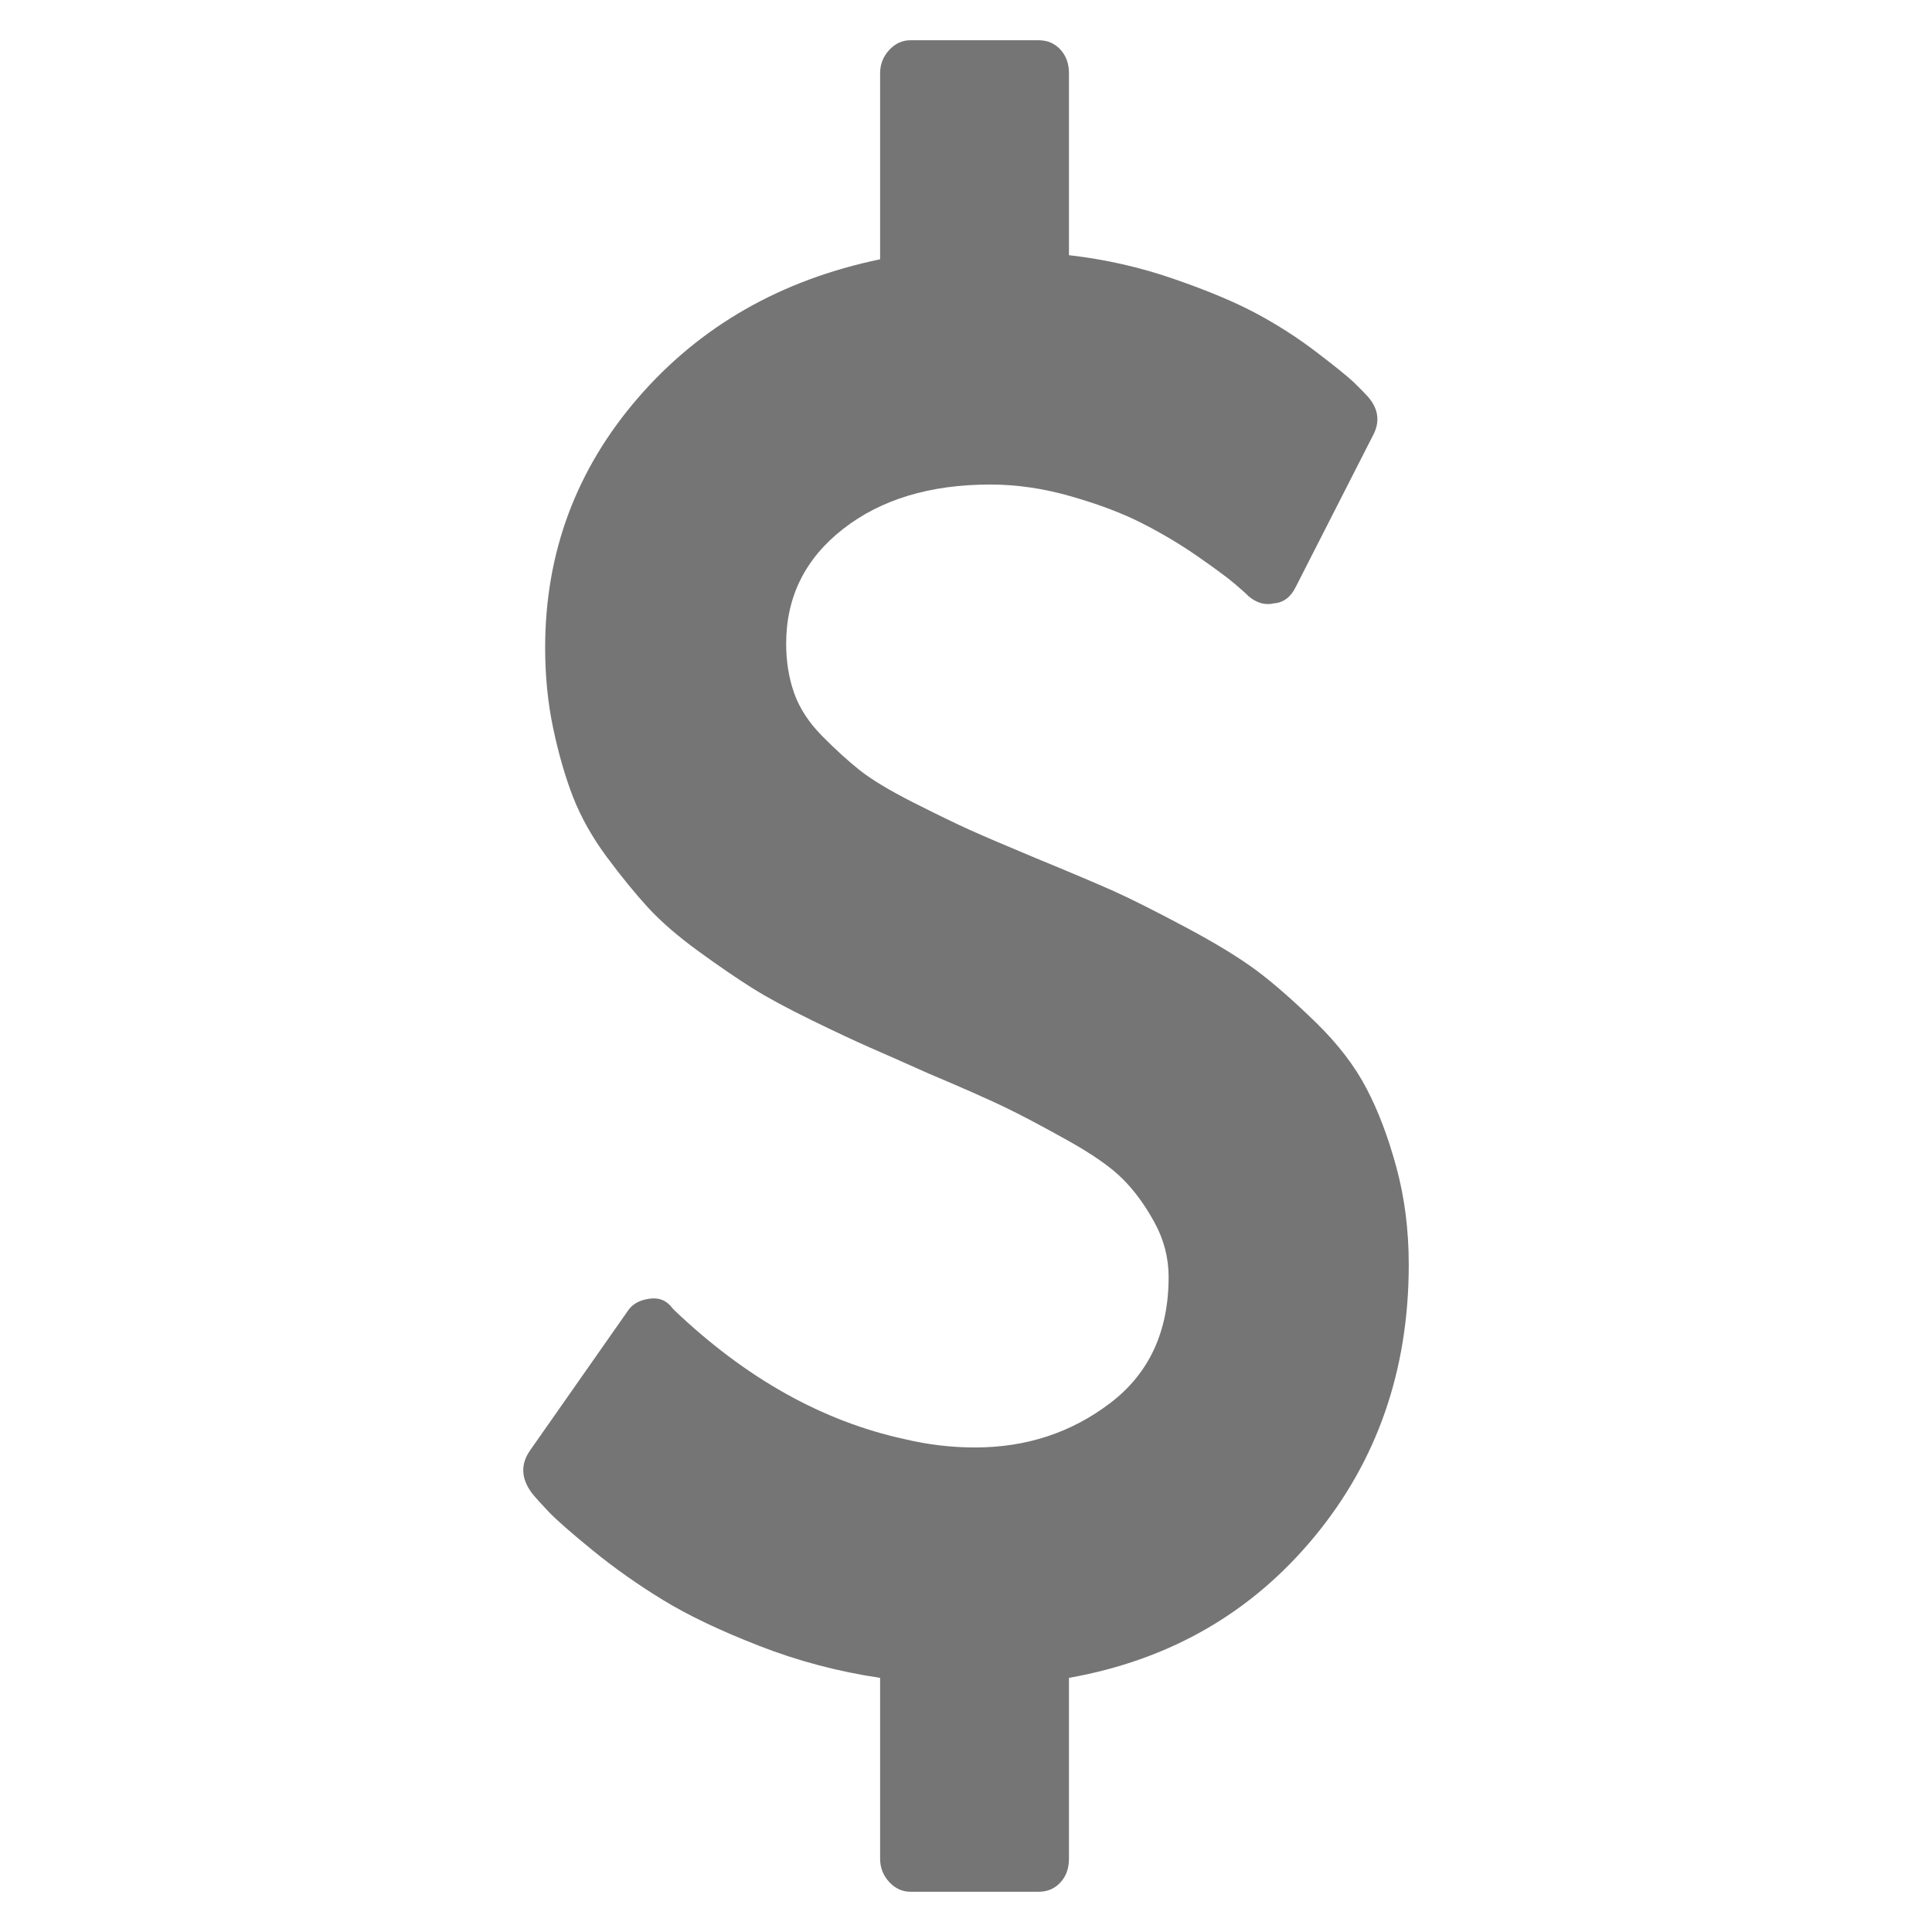
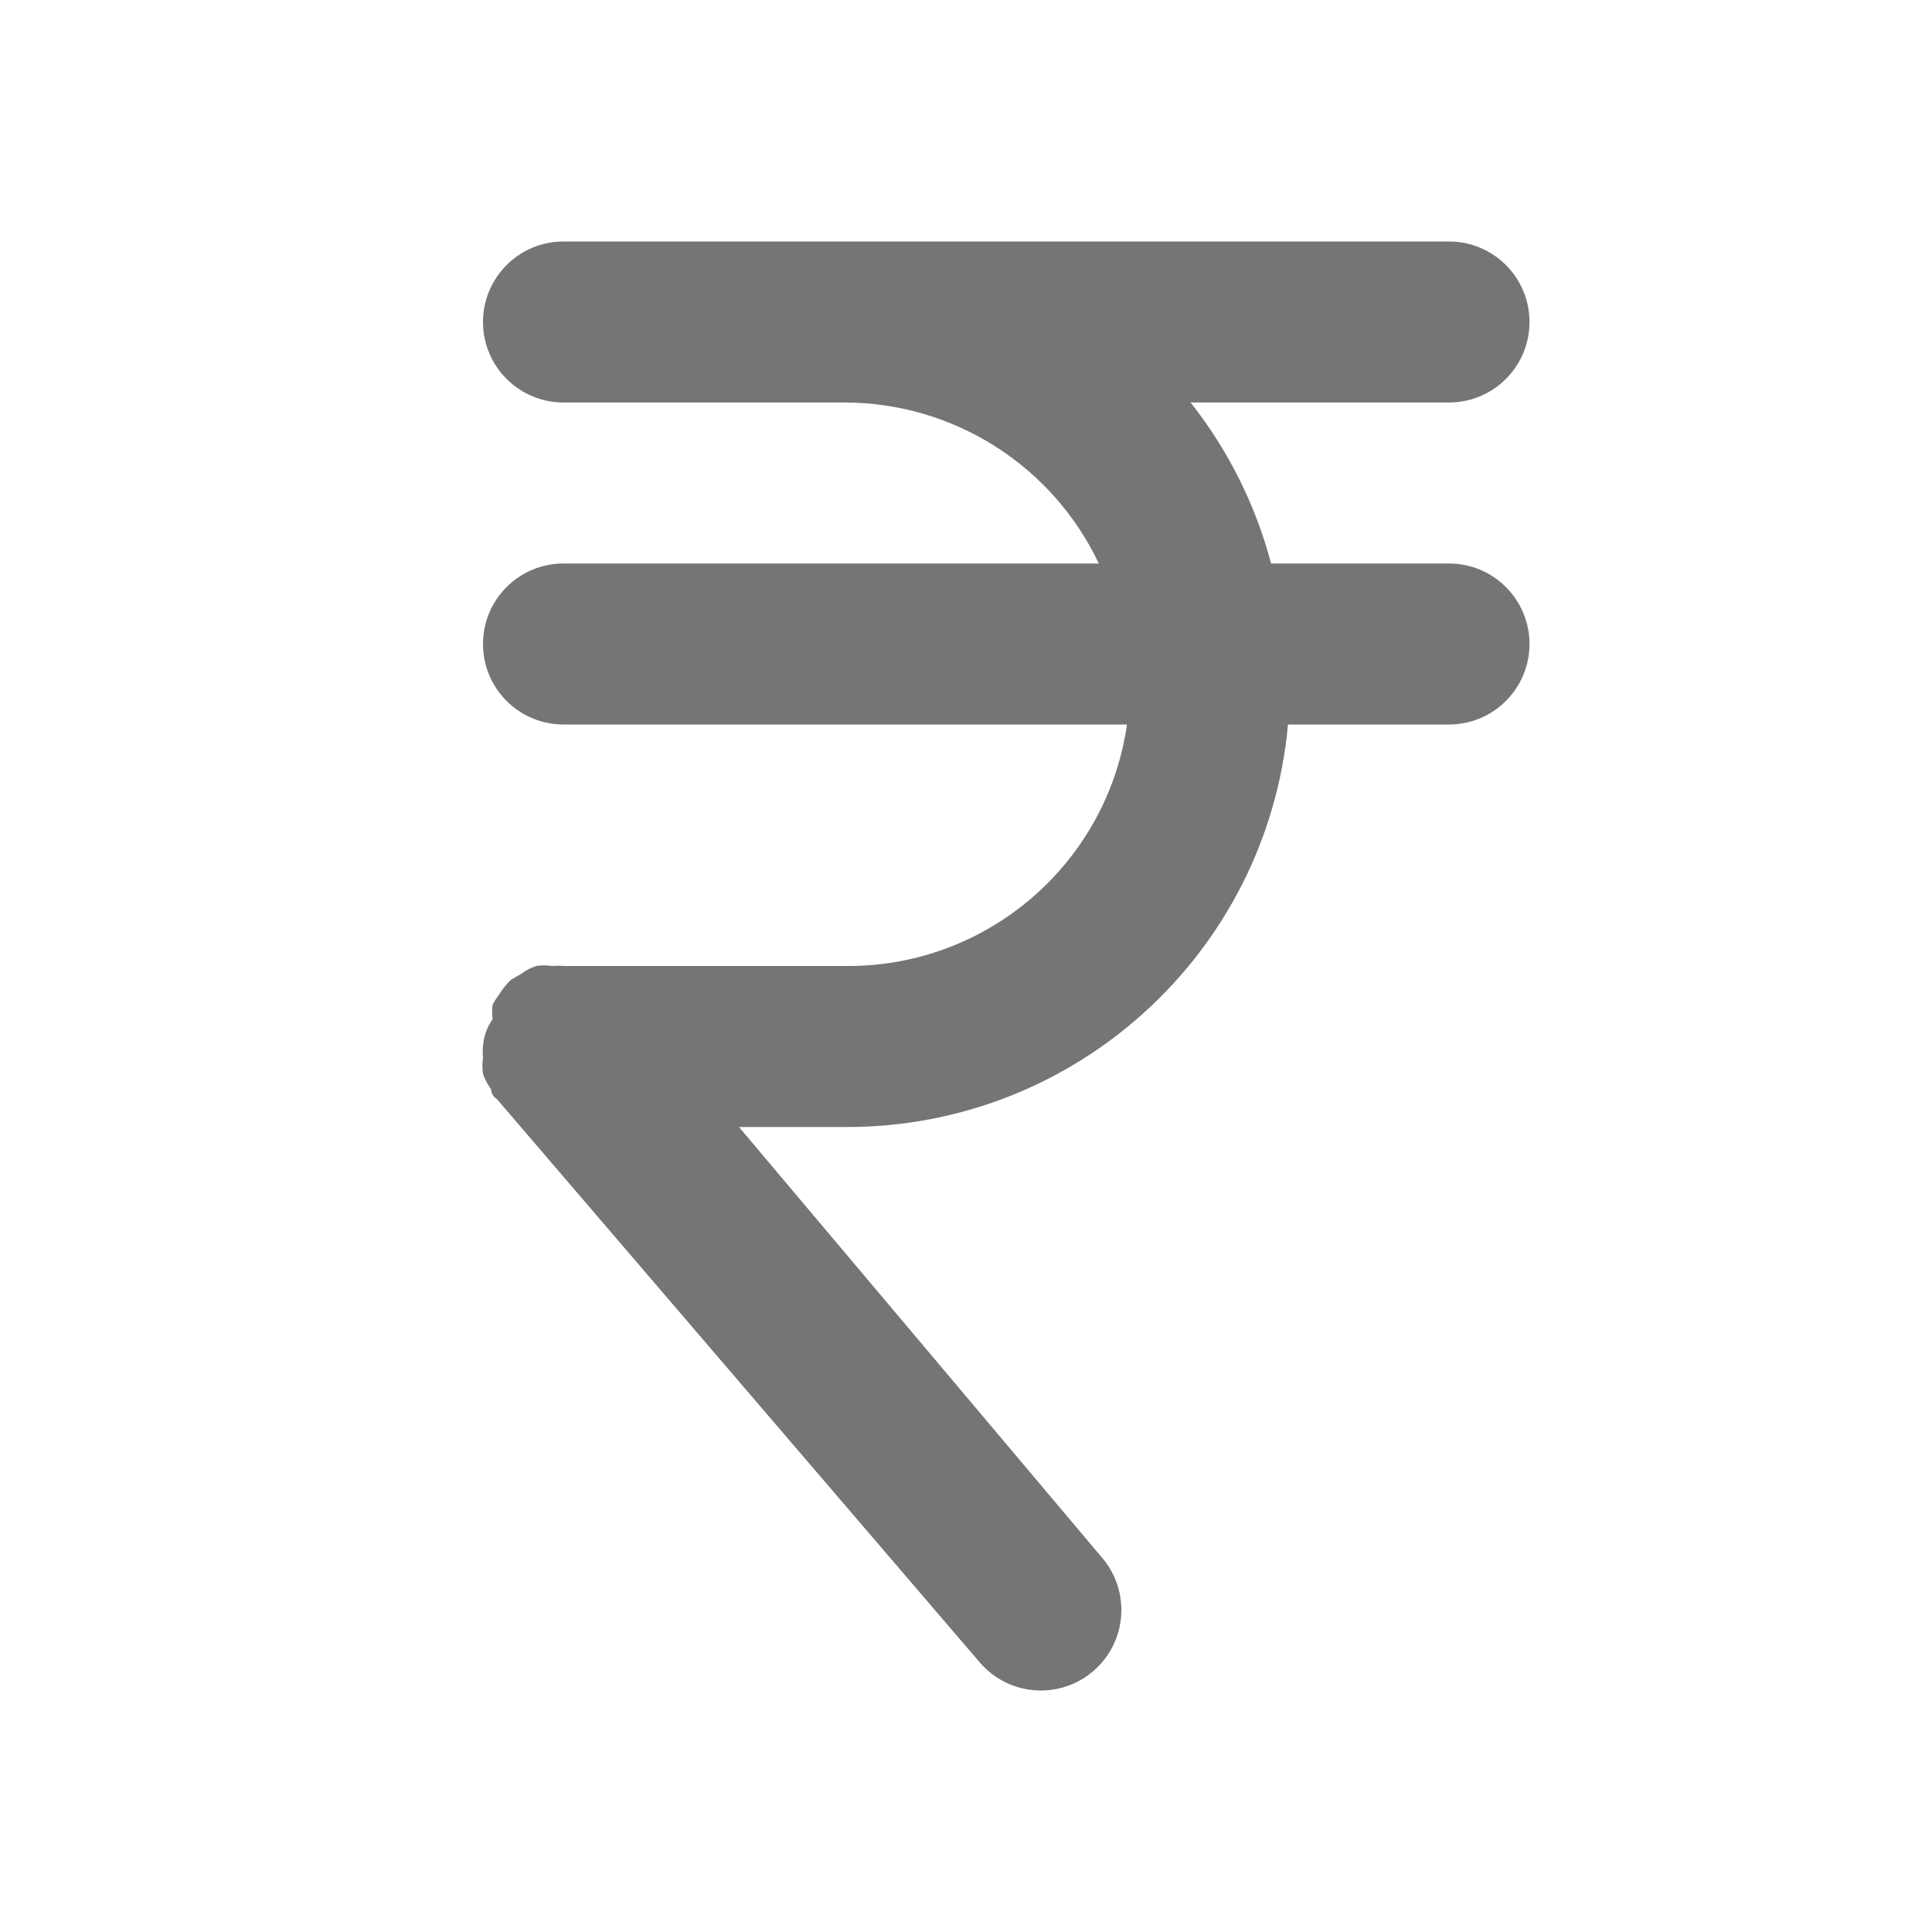
<svg xmlns="http://www.w3.org/2000/svg" width="24" height="24" viewBox="0 0 24 24" fill="none">
-   <path d="M17.5 15.709C17.5 17.018 17.109 18.146 16.327 19.091C15.545 20.037 14.529 20.621 13.279 20.843V23.089C13.279 23.209 13.244 23.308 13.173 23.384C13.102 23.462 13.012 23.5 12.902 23.5H11.31C11.208 23.5 11.12 23.459 11.045 23.378C10.971 23.297 10.933 23.201 10.933 23.089V20.843C10.415 20.766 9.913 20.634 9.43 20.445C8.947 20.257 8.548 20.067 8.233 19.874C7.919 19.682 7.628 19.476 7.361 19.258C7.094 19.04 6.911 18.88 6.813 18.777C6.715 18.674 6.646 18.597 6.606 18.546C6.473 18.366 6.465 18.191 6.583 18.02L7.797 16.287C7.852 16.201 7.943 16.15 8.068 16.133C8.186 16.116 8.281 16.154 8.351 16.248L8.375 16.274C9.263 17.121 10.218 17.656 11.24 17.878C11.531 17.947 11.821 17.981 12.112 17.981C12.749 17.981 13.309 17.797 13.792 17.429C14.276 17.061 14.517 16.539 14.517 15.863C14.517 15.624 14.458 15.397 14.34 15.183C14.223 14.969 14.091 14.789 13.945 14.644C13.8 14.498 13.57 14.338 13.256 14.163C12.941 13.987 12.682 13.85 12.478 13.752C12.273 13.654 11.959 13.514 11.534 13.335C11.228 13.198 10.986 13.091 10.809 13.014C10.633 12.937 10.391 12.824 10.084 12.674C9.778 12.524 9.532 12.392 9.348 12.276C9.163 12.16 8.941 12.009 8.681 11.82C8.422 11.632 8.212 11.45 8.051 11.275C7.89 11.099 7.719 10.89 7.538 10.646C7.357 10.402 7.218 10.154 7.119 9.902C7.021 9.649 6.939 9.365 6.872 9.048C6.805 8.731 6.772 8.398 6.772 8.047C6.772 6.866 7.157 5.831 7.927 4.941C8.697 4.051 9.699 3.478 10.933 3.221V0.911C10.933 0.799 10.971 0.703 11.045 0.622C11.12 0.541 11.208 0.5 11.31 0.5H12.902C13.012 0.5 13.102 0.539 13.173 0.616C13.244 0.693 13.279 0.791 13.279 0.911V3.17C13.727 3.221 14.162 3.319 14.582 3.465C15.003 3.61 15.345 3.754 15.608 3.895C15.871 4.036 16.121 4.196 16.356 4.376C16.592 4.556 16.745 4.68 16.816 4.748C16.887 4.817 16.946 4.877 16.993 4.928C17.127 5.082 17.146 5.245 17.052 5.416L16.097 7.29C16.034 7.418 15.944 7.486 15.826 7.495C15.716 7.521 15.61 7.491 15.508 7.405C15.484 7.379 15.427 7.328 15.337 7.251C15.246 7.174 15.093 7.061 14.877 6.911C14.661 6.761 14.431 6.624 14.187 6.5C13.944 6.376 13.651 6.265 13.309 6.167C12.967 6.068 12.631 6.019 12.301 6.019C11.554 6.019 10.945 6.203 10.473 6.571C10.002 6.939 9.766 7.414 9.766 7.996C9.766 8.218 9.799 8.423 9.866 8.612C9.933 8.8 10.049 8.977 10.214 9.144C10.379 9.311 10.534 9.452 10.68 9.568C10.825 9.683 11.045 9.816 11.34 9.966C11.635 10.115 11.873 10.231 12.053 10.312C12.234 10.393 12.509 10.511 12.879 10.665C13.295 10.836 13.613 10.971 13.834 11.069C14.053 11.168 14.352 11.318 14.729 11.519C15.107 11.72 15.403 11.902 15.62 12.064C15.836 12.227 16.079 12.441 16.351 12.706C16.622 12.971 16.83 13.243 16.975 13.521C17.121 13.799 17.245 14.126 17.347 14.503C17.449 14.879 17.5 15.281 17.5 15.709Z" fill="#757575" />
+   <path d="M18 7h-2.21a5.49 5.49 0 0 0-1-2H18a1 1 0 0 0 0-2H7a1 1 0 0 0 0 2h3.5a3.5 3.5 0 0 1 3.15 2H7a1 1 0 0 0 0 2h7a3.5 3.5 0 0 1-3.45 3H7a.7.7 0 0 0-.14 0 .65.65 0 0 0-.2 0 .69.69 0 0 0-.19.1l-.12.07a.75.75 0 0 0-.14.17 1.1 1.1 0 0 0-.09.14.61.61 0 0 0 0 .18A.65.65 0 0 0 6 13a.7.7 0 0 0 0 .14.65.65 0 0 0 0 .2.69.69 0 0 0 .1.19s0 .08.07.12l6 7a1 1 0 0 0 1.52-1.3L9.18 14h1.32A5.5 5.5 0 0 0 16 9h2a1 1 0 0 0 0-2Z" fill="#757575" />
</svg>
